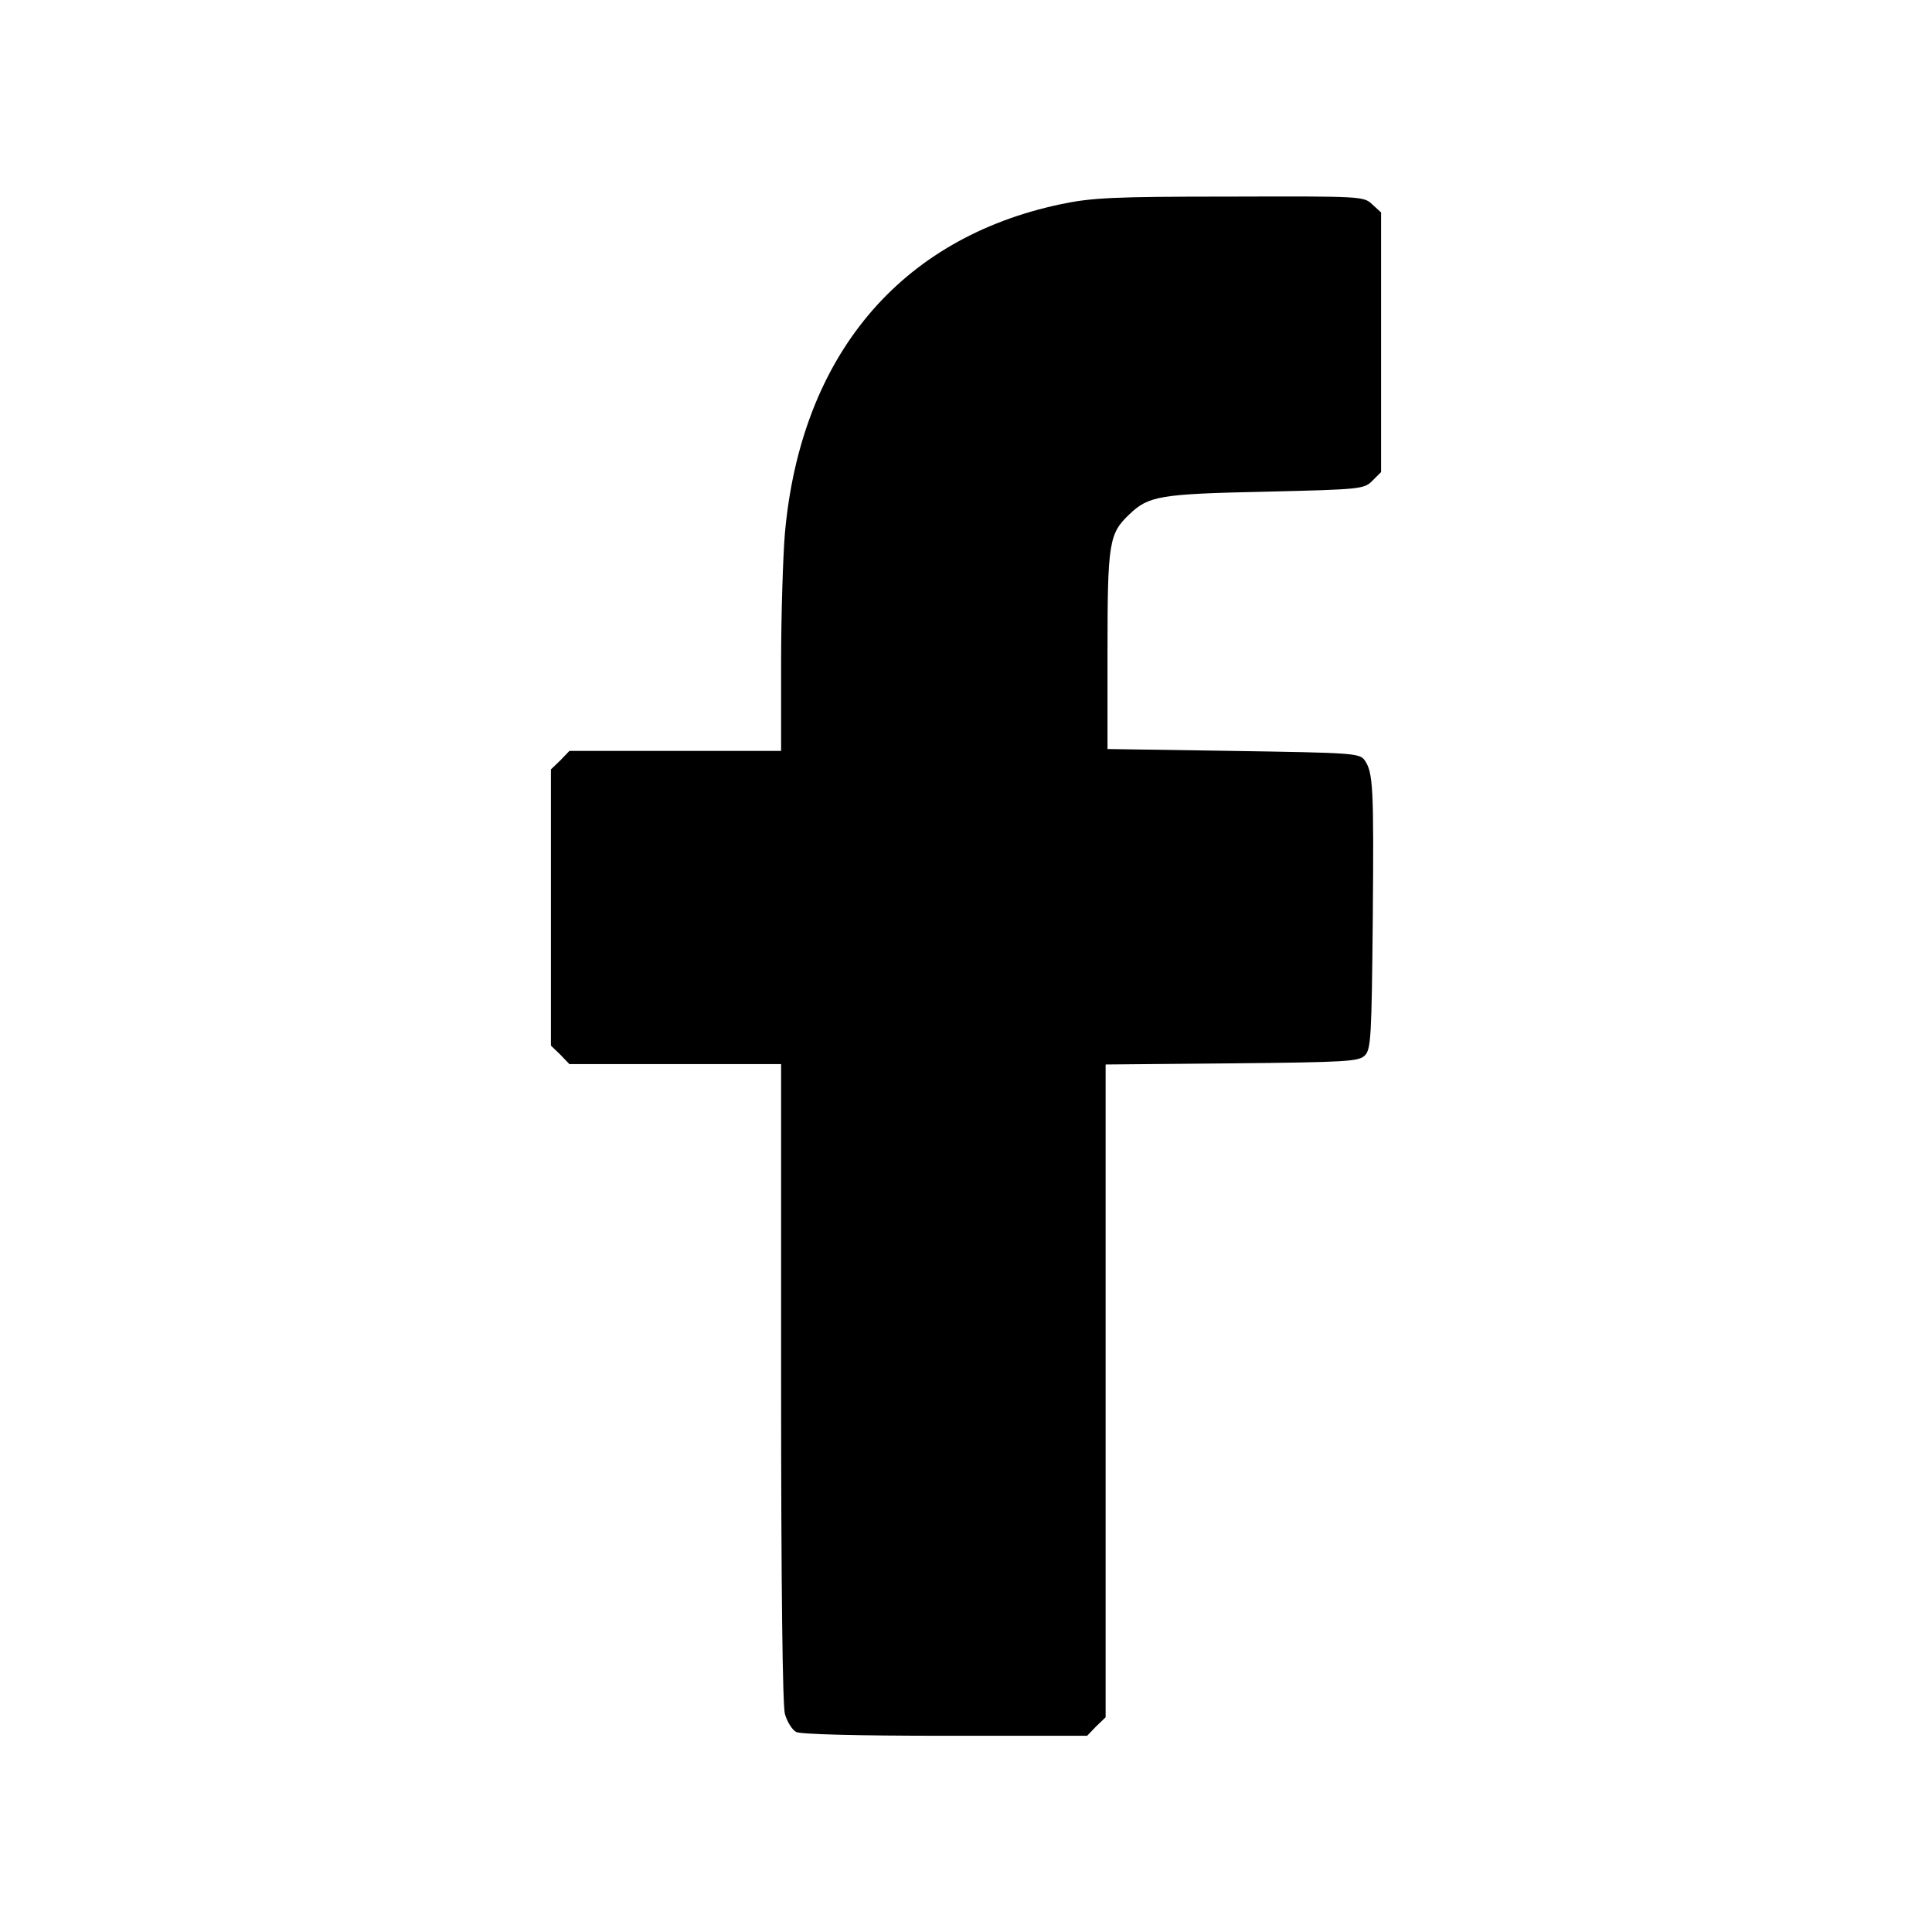
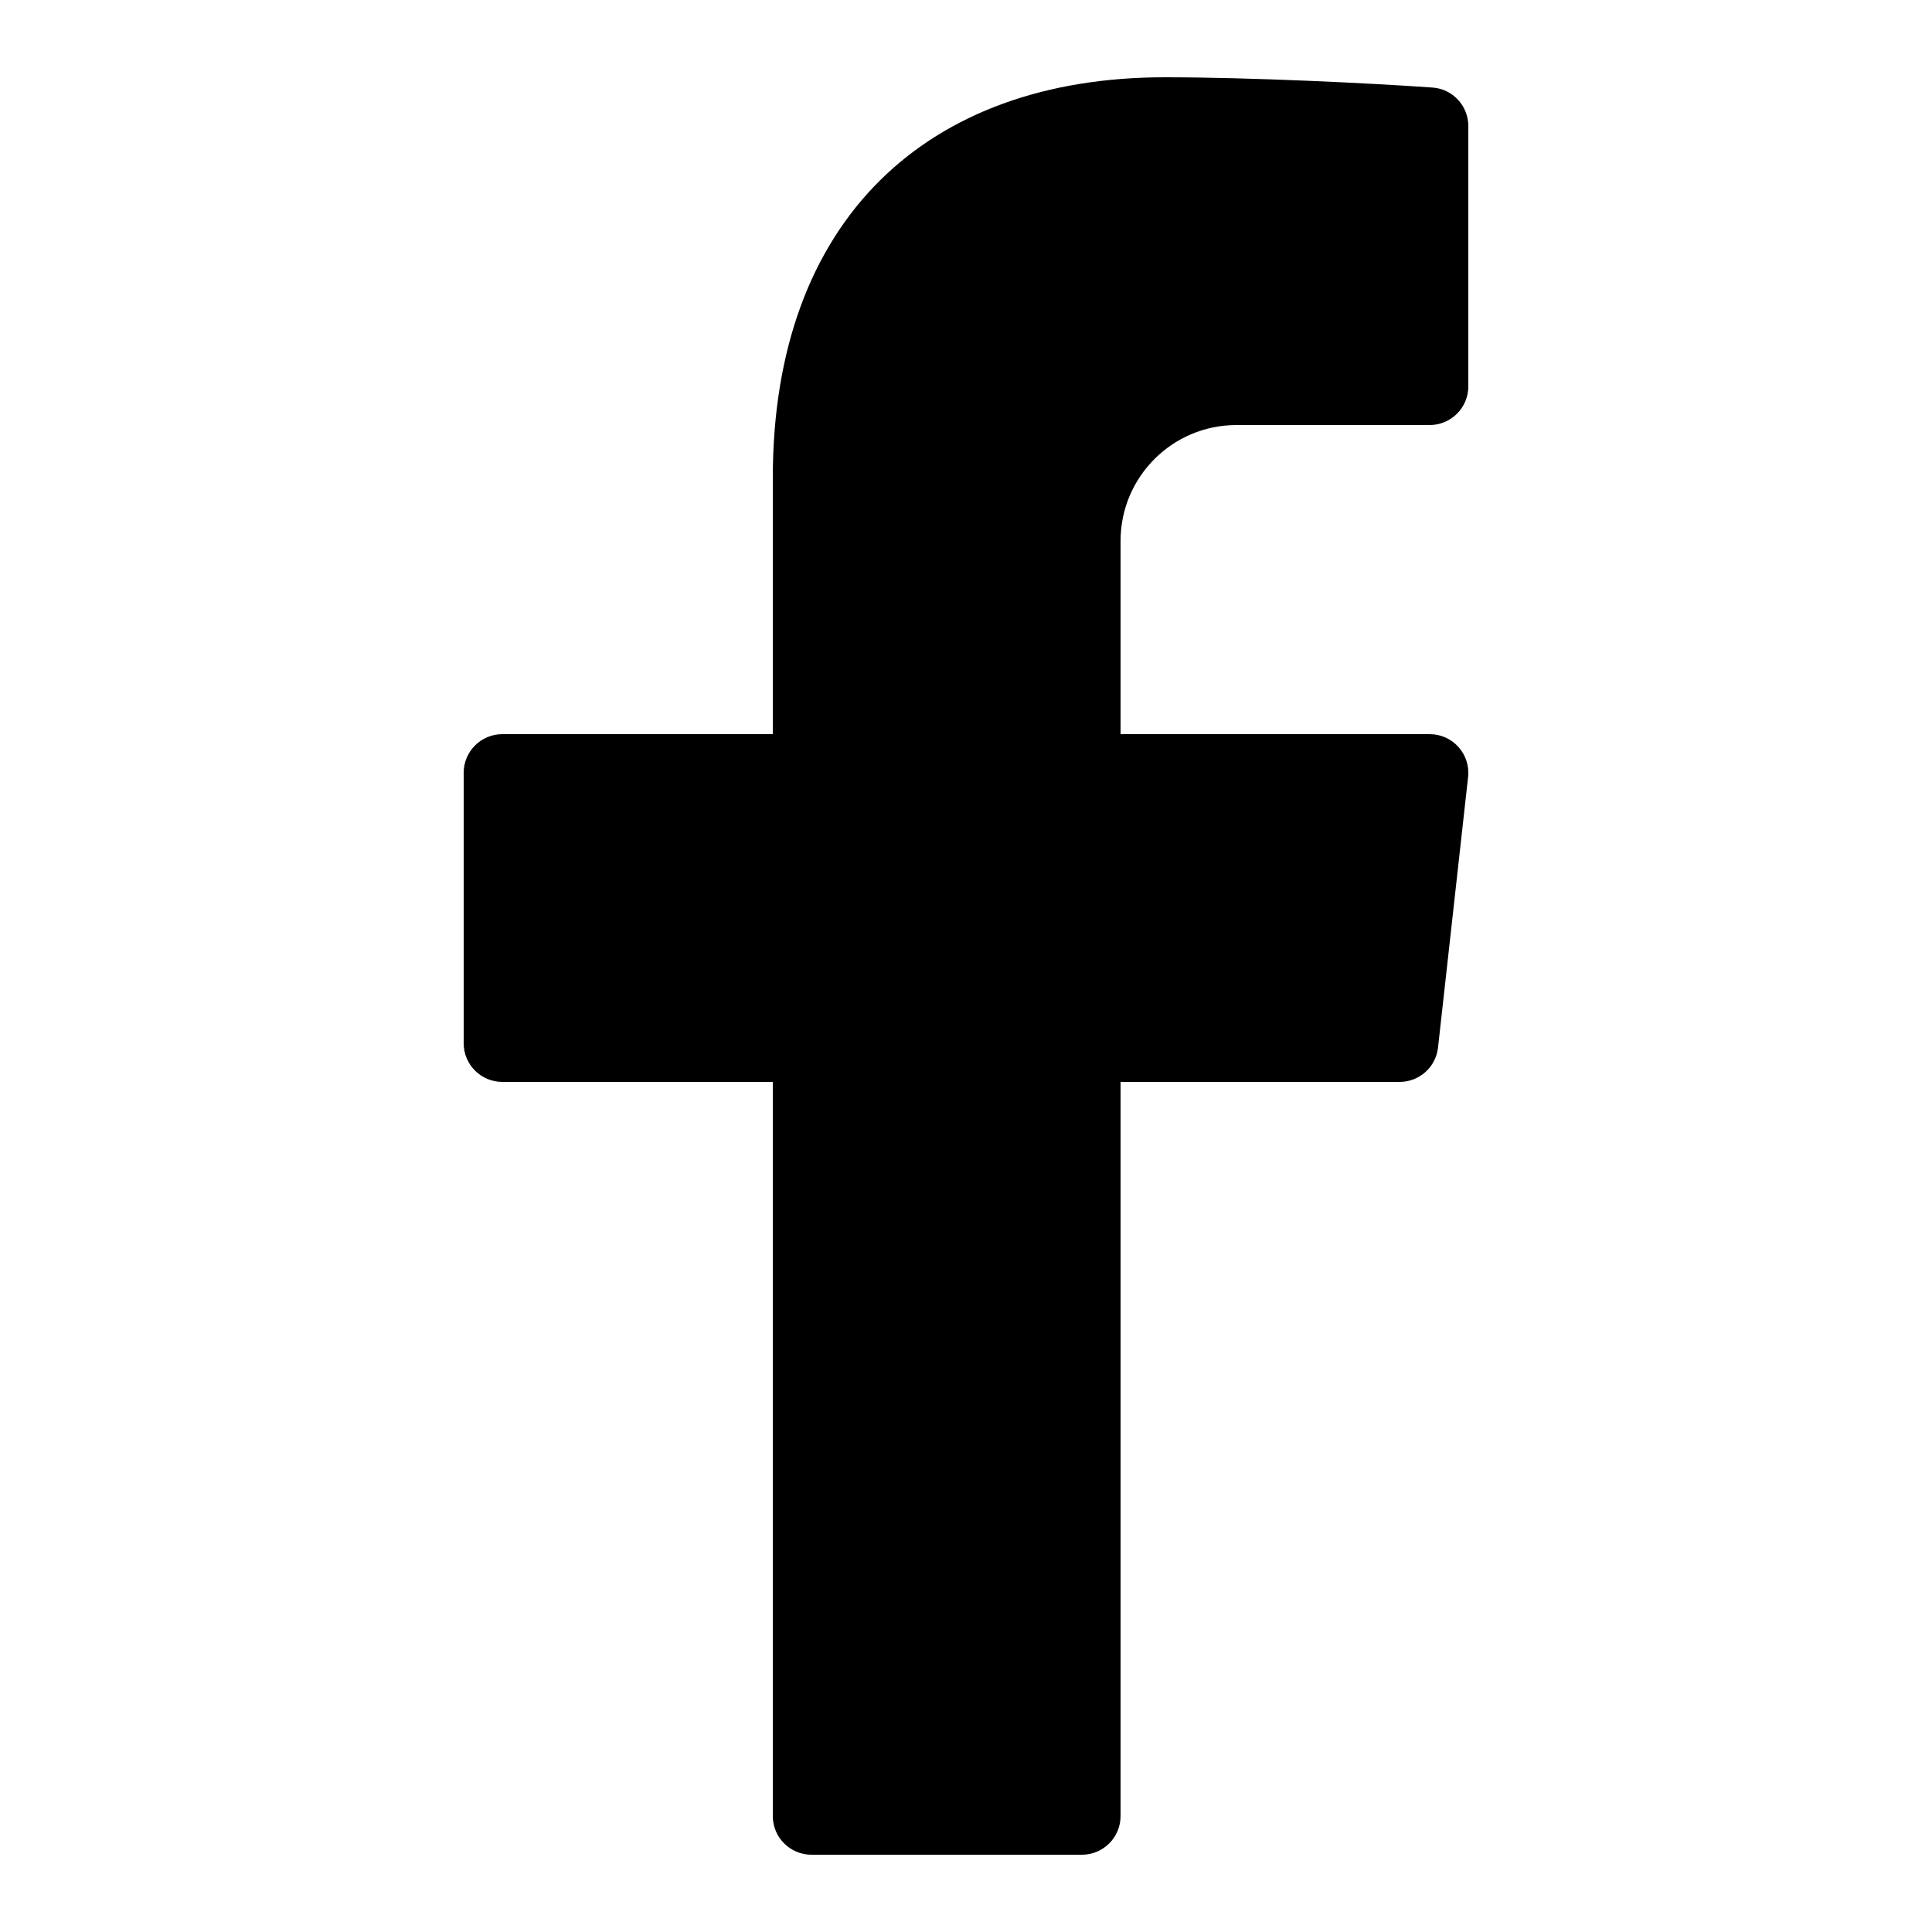
- <svg xmlns="http://www.w3.org/2000/svg" version="1.0" width="512pt" height="512pt" viewBox="0 0 512 512" preserveAspectRatio="xMidYMid meet">
-   <g transform="translate(0,512) scale(0.1,-0.1)" fill="#000000" stroke="none">
-     <path d="M2812 4579 c-428 -90 -690 -403 -732 -873 -5 -61 -10 -216 -10 -343 l0 -233 -280 0 -281 0 -24 -25 -25 -24 0 -366 0 -366 25 -24 24 -25 281 0 280 0 0 -842 c0 -552 4 -856 10 -880 6 -21 19 -42 30 -48 12 -6 160 -10 395 -10 l376 0 24 25 25 24 0 865 0 865 335 3 c305 3 336 5 352 21 16 16 18 47 21 360 3 354 1 390 -22 423 -14 18 -33 19 -348 24 l-333 5 0 260 c0 287 4 311 58 362 51 49 81 54 362 60 253 6 260 7 282 29 l23 23 0 344 0 344 -23 21 c-23 22 -27 22 -378 21 -311 0 -365 -3 -447 -20z" />
-   </g>
+ <svg xmlns="http://www.w3.org/2000/svg" viewBox="0 0 50 50" width="50px" height="50px">
+   <path d="M32,11h5c0.552,0,1-0.448,1-1V3.263c0-0.524-0.403-0.96-0.925-0.997C35.484,2.153,32.376,2,30.141,2C24,2,20,5.68,20,12.368 V19h-7c-0.552,0-1,0.448-1,1v7c0,0.552,0.448,1,1,1h7v19c0,0.552,0.448,1,1,1h7c0.552,0,1-0.448,1-1V28h7.222 c0.51,0,0.938-0.383,0.994-0.89l0.778-7C38.06,19.518,37.596,19,37,19h-8v-5C29,12.343,30.343,11,32,11z" />
</svg>
